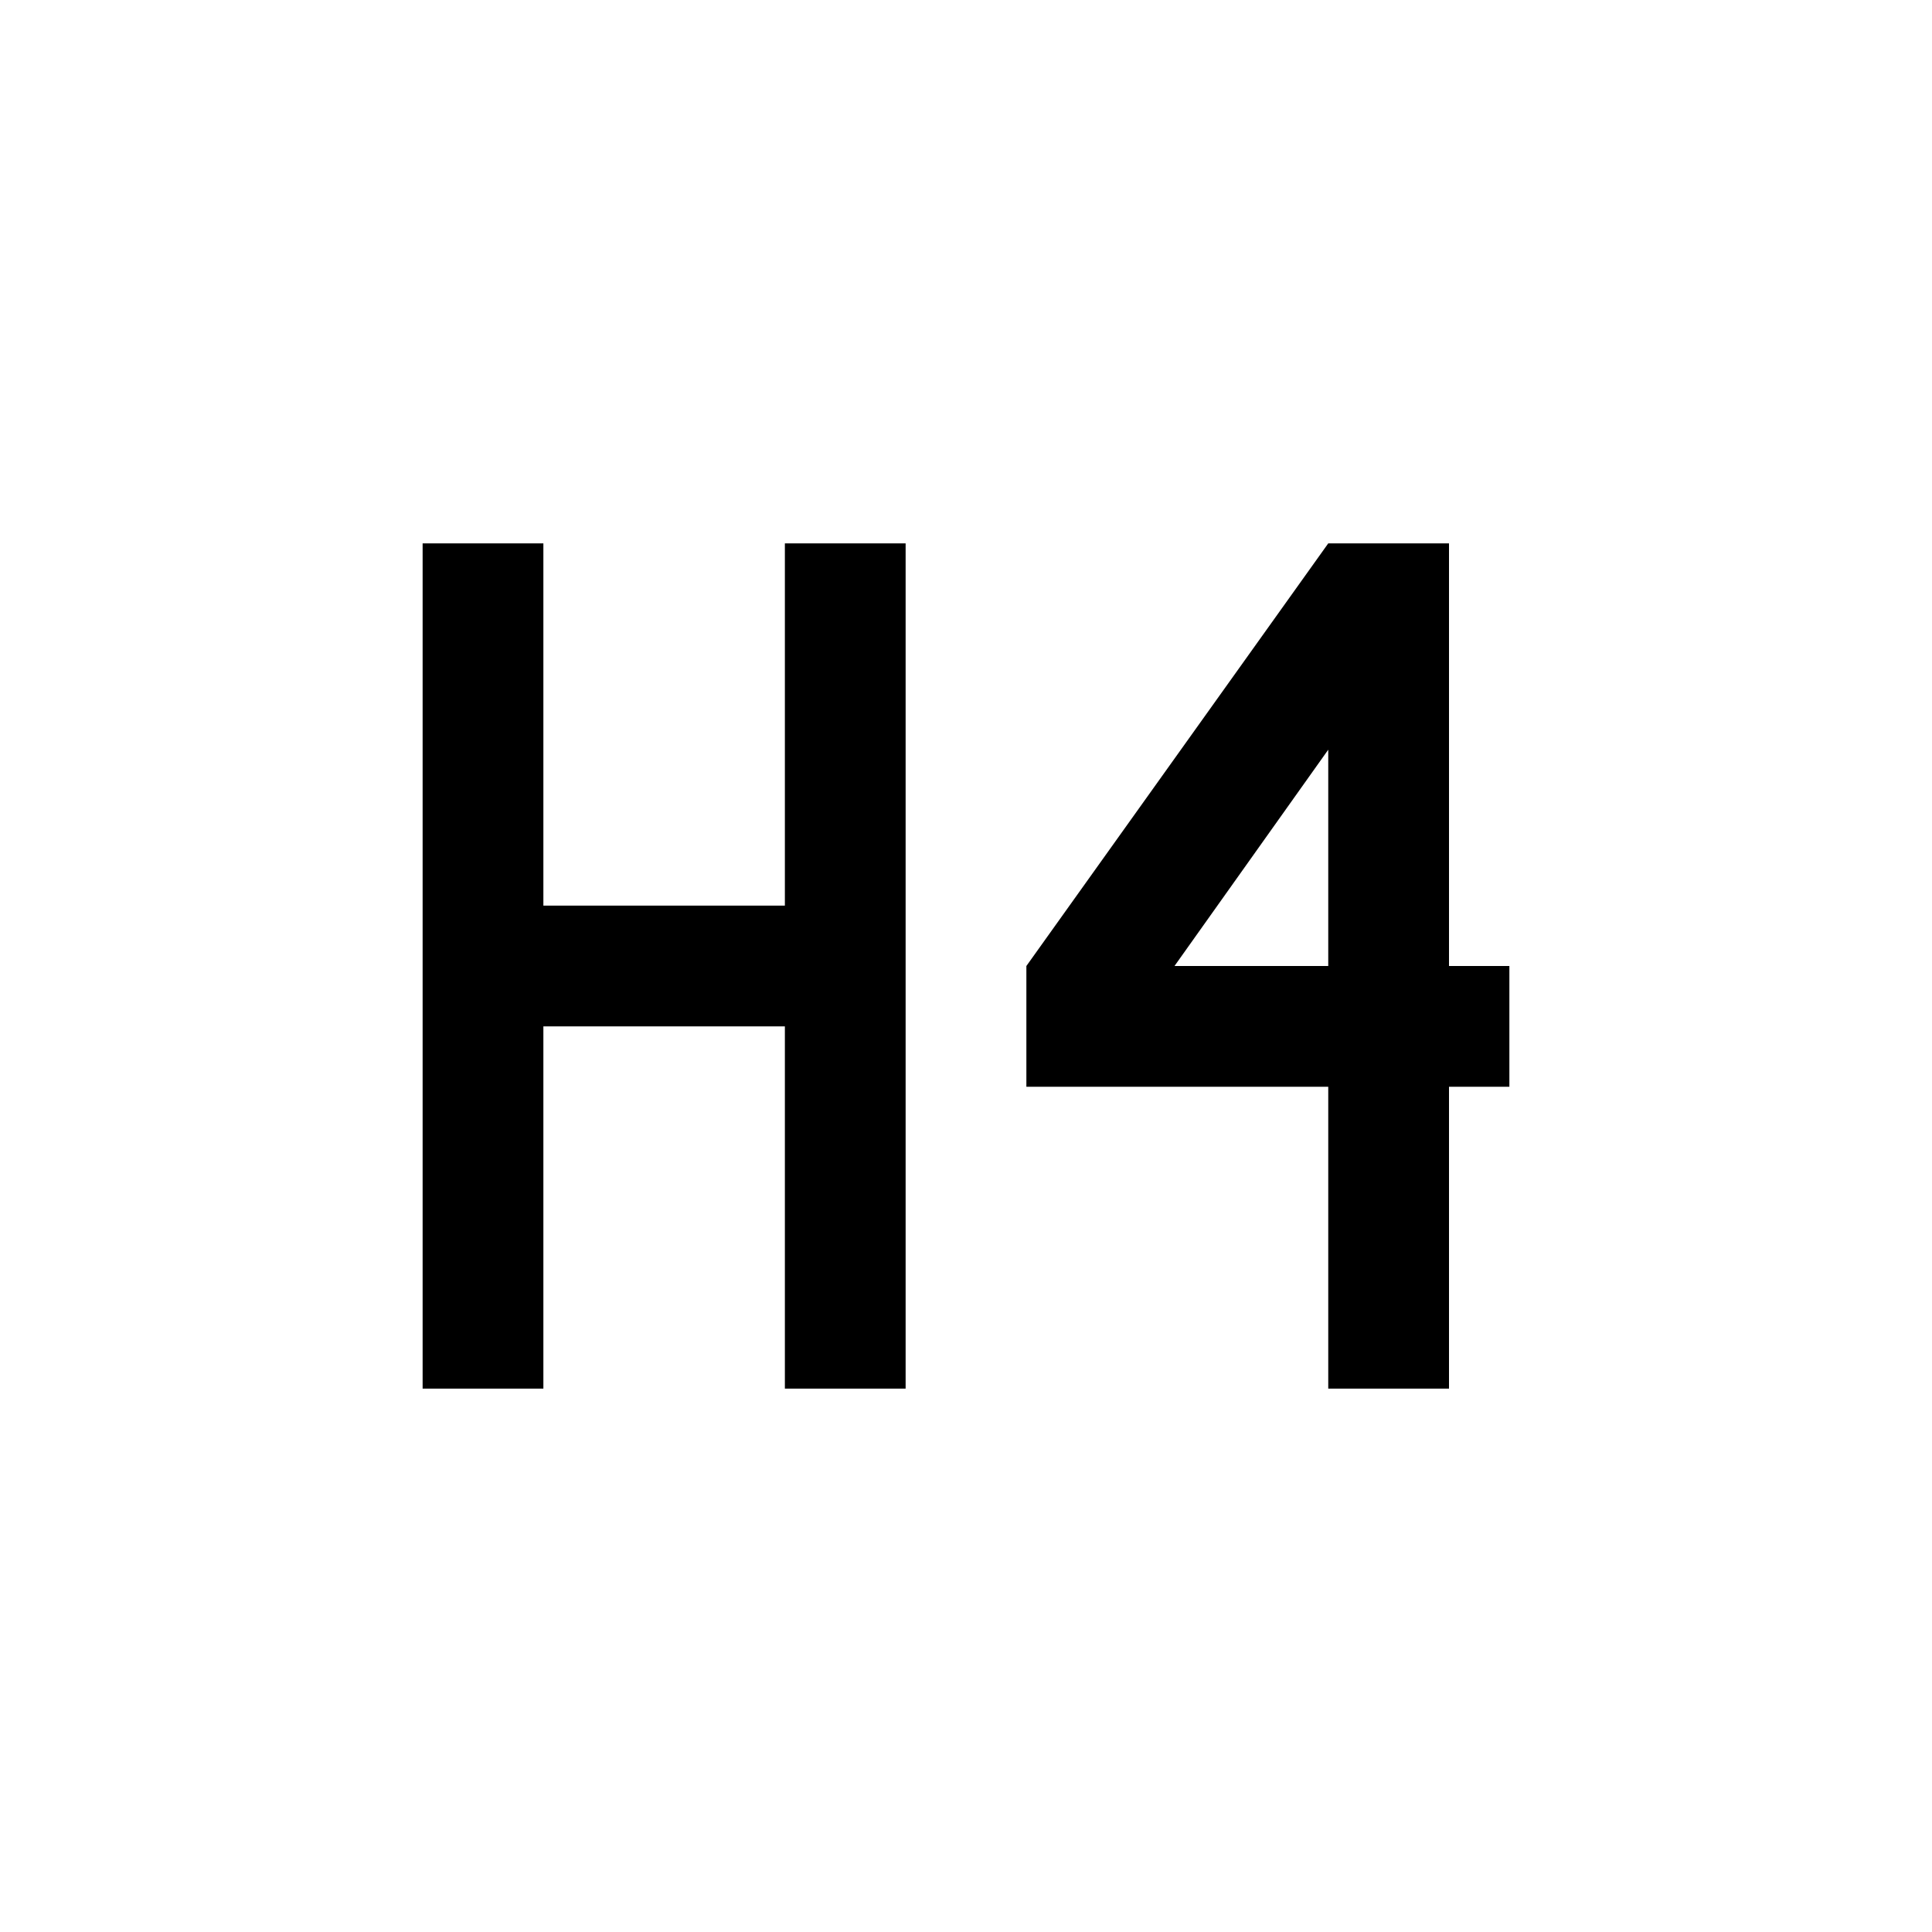
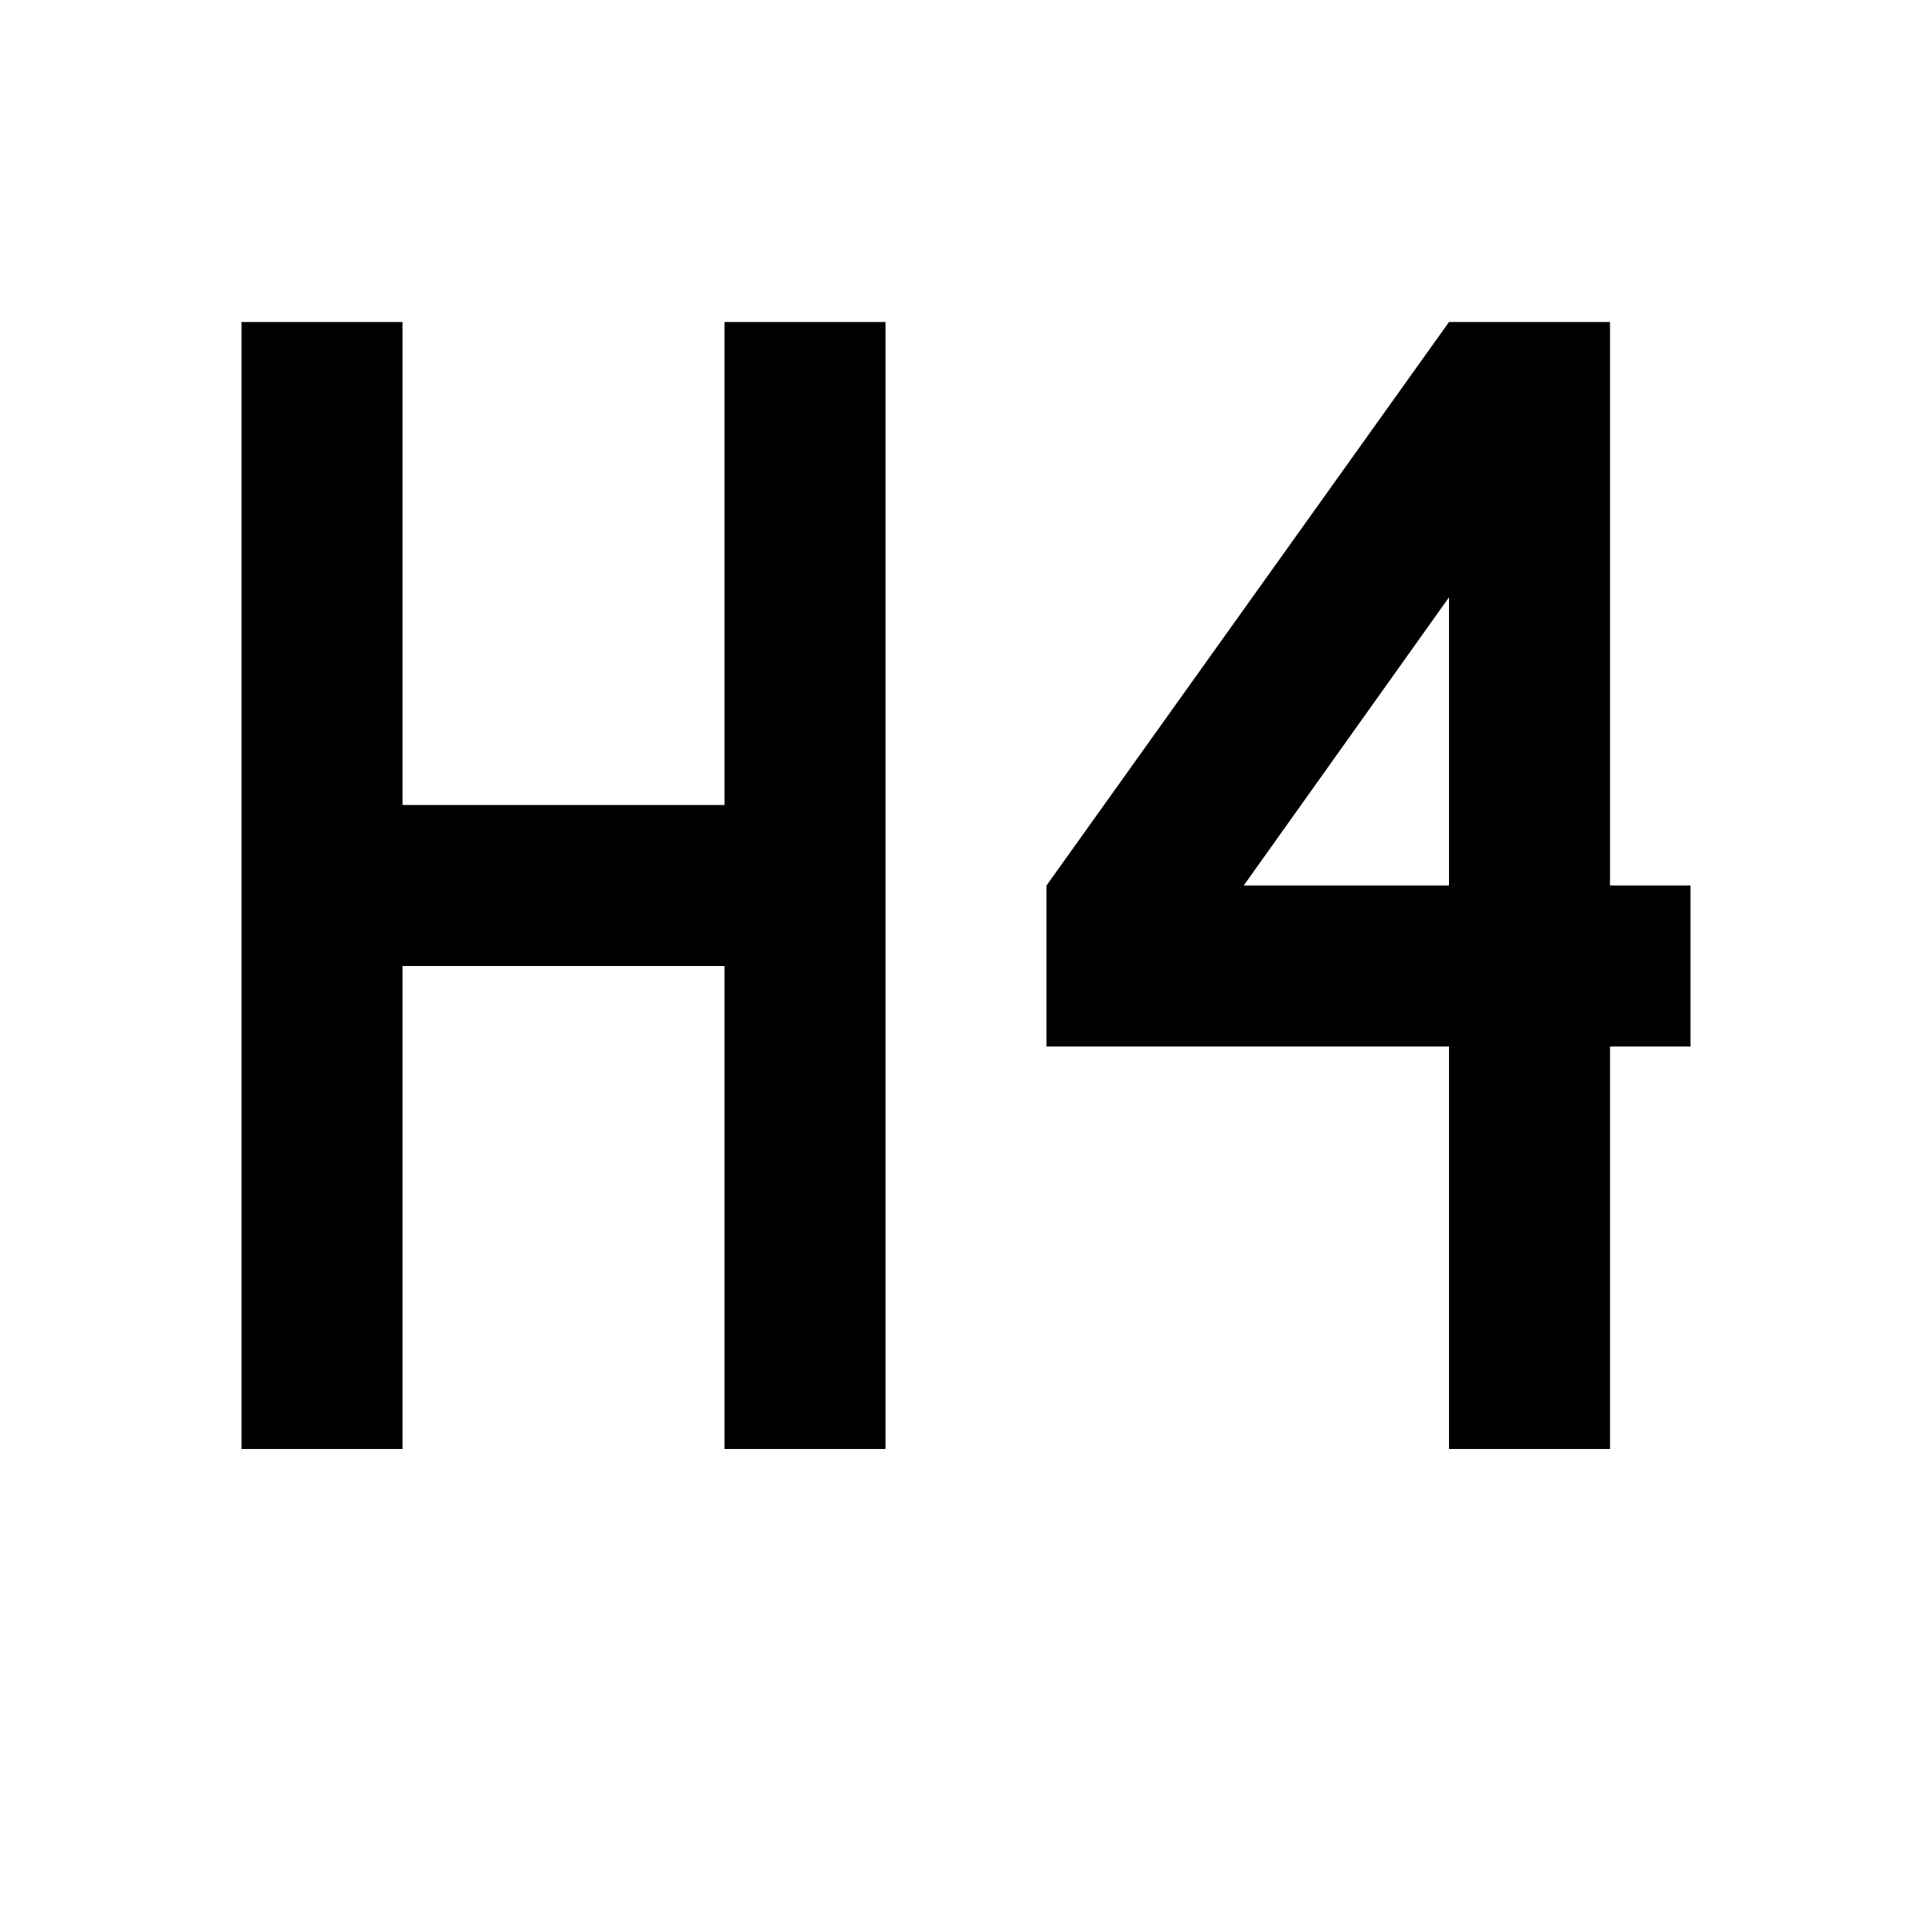
<svg xmlns="http://www.w3.org/2000/svg" width="24" height="24" viewBox="0 0 24 24" fill="none">
-   <path fill-rule="evenodd" clip-rule="evenodd" d="M5.25 6.75H6.75V11.25H9.75V6.75H11.25V17.25H9.75V12.75H6.75V17.25H5.25V6.75ZM16.5 17.25V13.5H12.75V12L16.5 6.75H18V12H18.75V13.5H18V17.25H16.5ZM16.5 9.313V12H14.59L16.5 9.313Z" fill="black" />
+   <path d="M3 4H5V10H9V4H11V18H9V12H5V18H3V4ZM18 18V13H13V11L18 4H20V11H21V13H20V18H18ZM18 11V7.42L15.45 11H18Z" fill="black" />
</svg>
